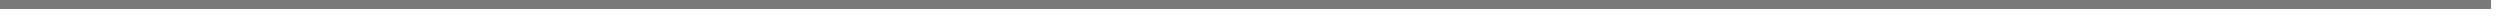
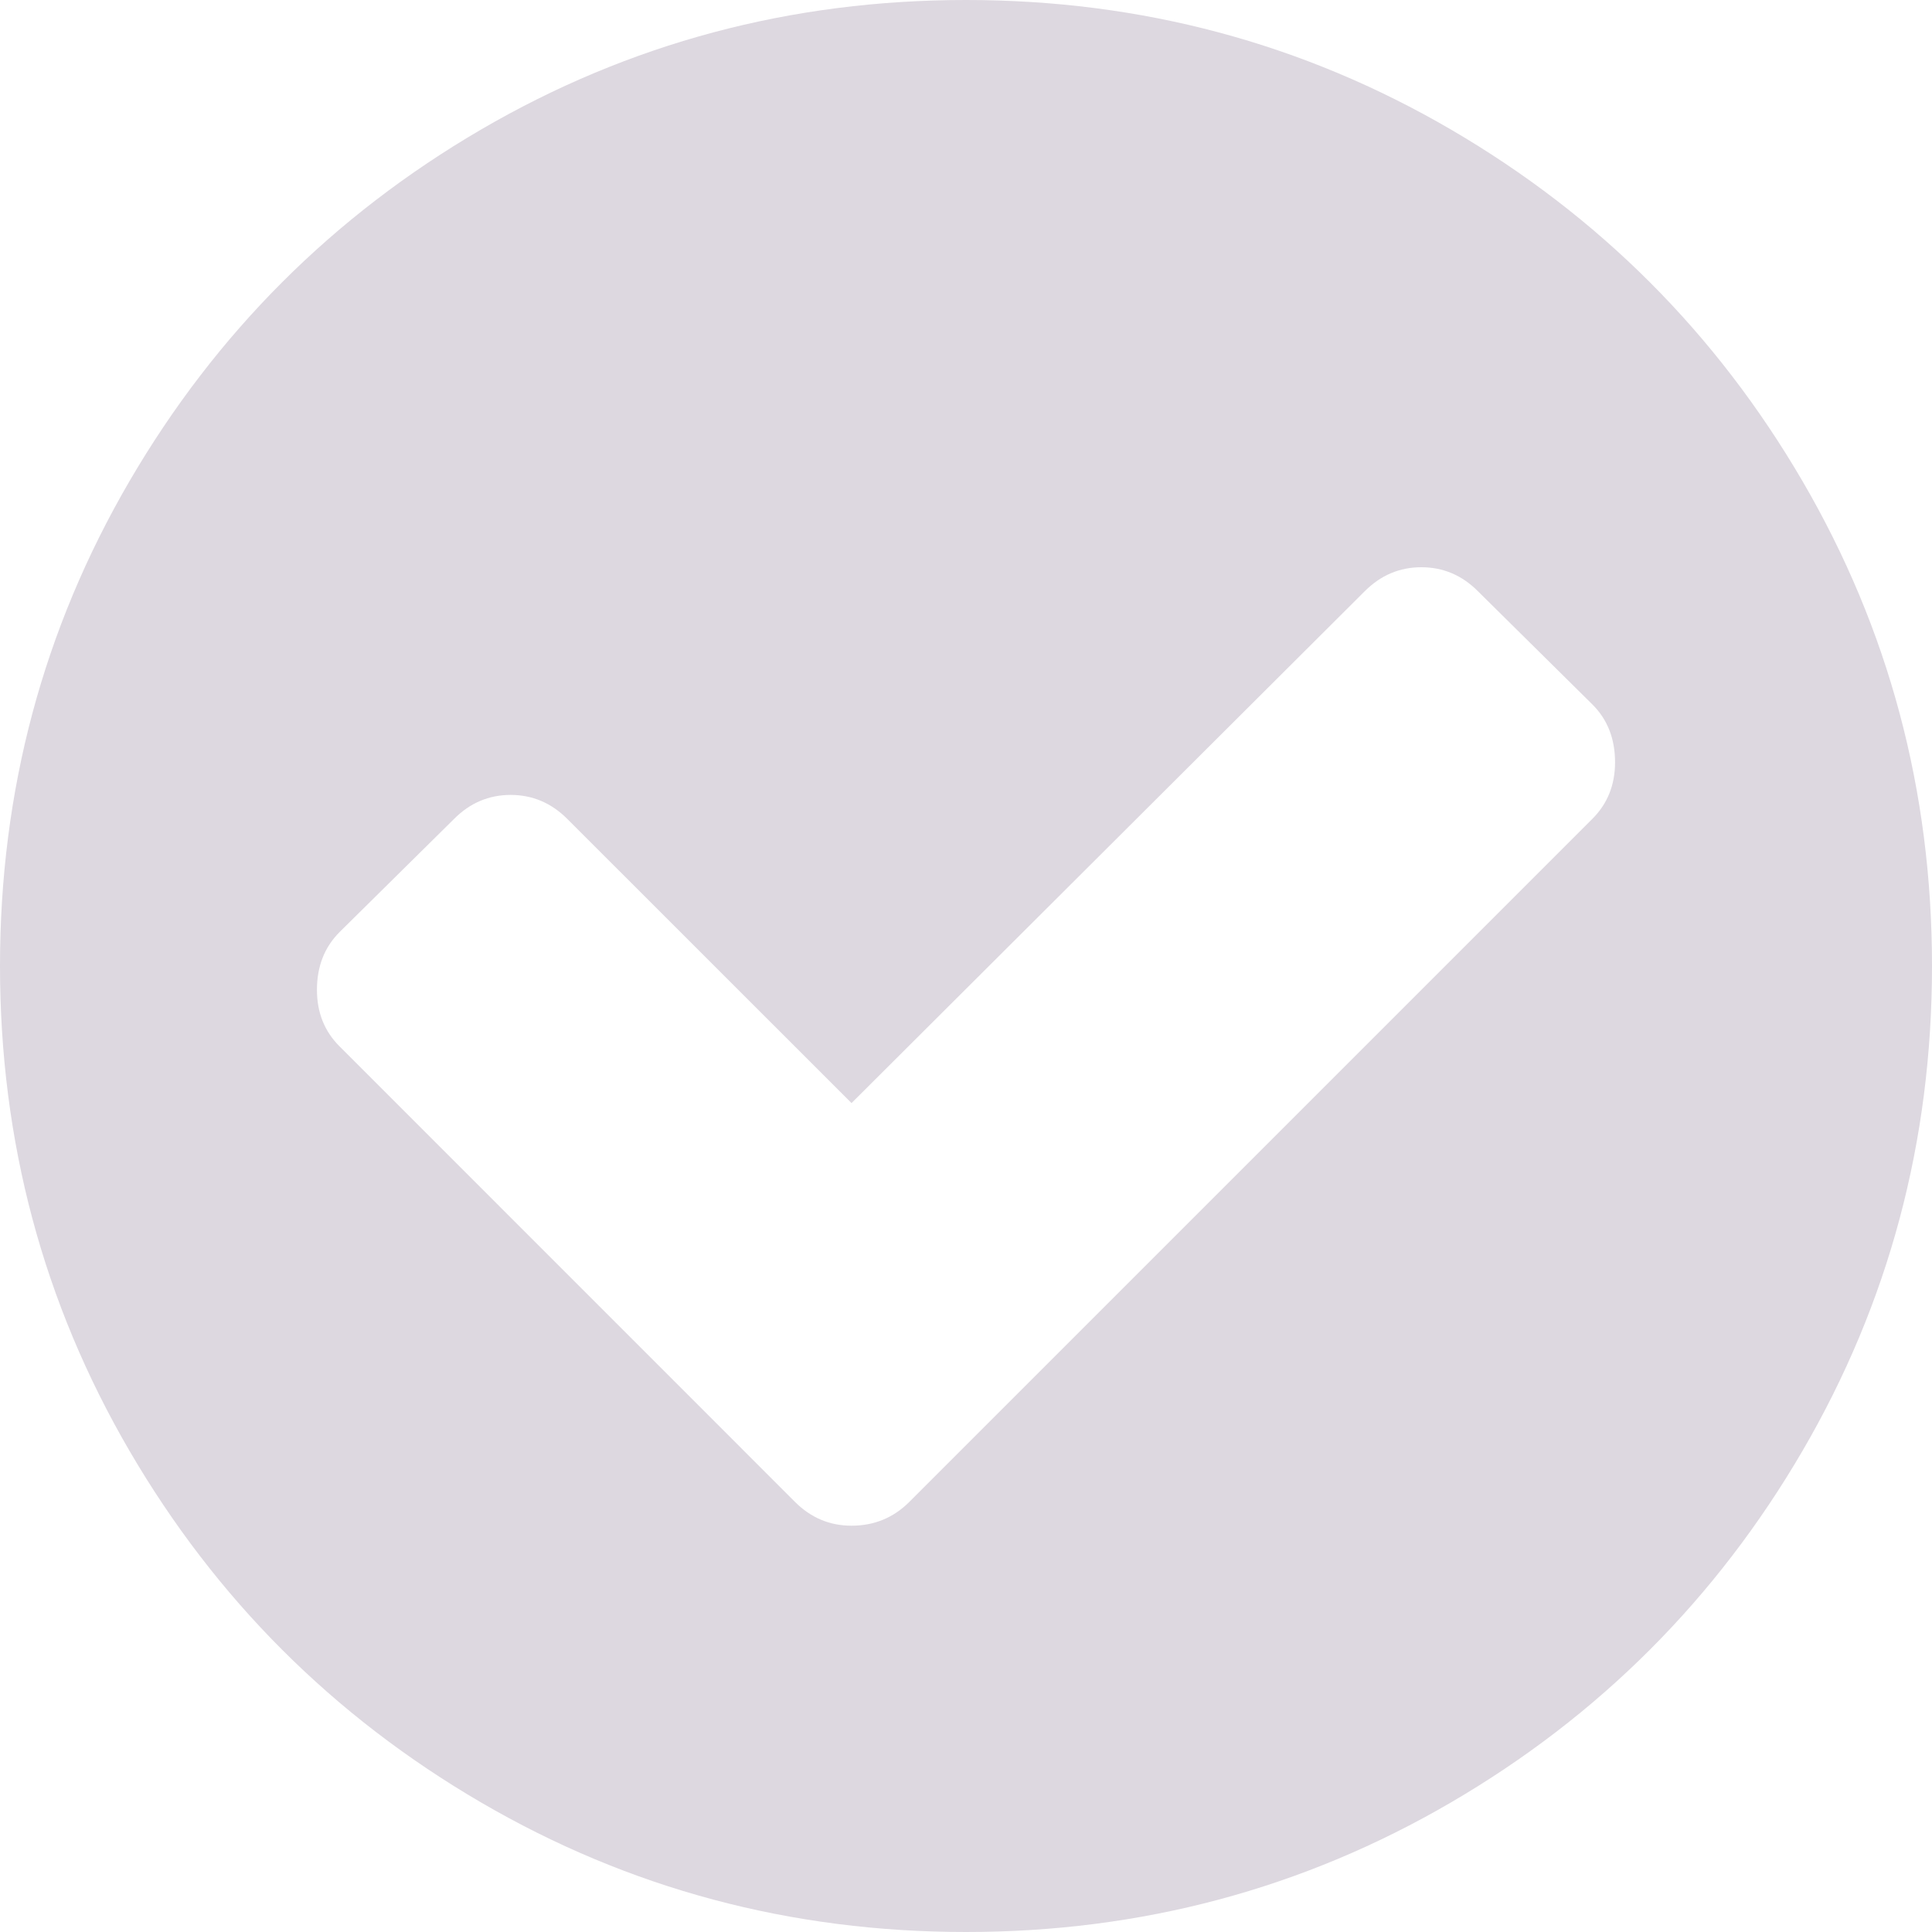
- <svg xmlns="http://www.w3.org/2000/svg" version="1.1" width="279px" height="2px">
-   <g transform="matrix(1 0 0 1 -1425 -5729 )">
-     <path d="M 1425 5729.5  L 1703 5729.5  " stroke-width="1" stroke="#797979" fill="none" />
+ <svg xmlns="http://www.w3.org/2000/svg" version="1.1" width="20px" height="20px">
+   <g transform="matrix(1 0 0 1 -1043 -5013 )">
+     <path d="M 16.484 8.477  C 16.641 8.32  16.719 8.125  16.719 7.891  C 16.719 7.648  16.641 7.448  16.484 7.292  L 15.299 6.12  C 15.135 5.955  14.939 5.872  14.714 5.872  C 14.488 5.872  14.293 5.955  14.128 6.12  L 8.815 11.419  L 5.872 8.477  C 5.707 8.312  5.512 8.229  5.286 8.229  C 5.061 8.229  4.865 8.312  4.701 8.477  L 3.516 9.648  C 3.359 9.805  3.281 10.004  3.281 10.247  C 3.281 10.482  3.359 10.677  3.516 10.833  L 8.229 15.547  C 8.394 15.712  8.589 15.794  8.815 15.794  C 9.049 15.794  9.249 15.712  9.414 15.547  L 16.484 8.477  Z M 18.659 4.98  C 19.553 6.513  20 8.186  20 10  C 20 11.814  19.553 13.487  18.659 15.02  C 17.765 16.552  16.552 17.765  15.02 18.659  C 13.487 19.553  11.814 20  10 20  C 8.186 20  6.513 19.553  4.98 18.659  C 3.448 17.765  2.235 16.552  1.341 15.02  C 0.447 13.487  0 11.814  0 10  C 0 8.186  0.447 6.513  1.341 4.98  C 2.235 3.448  3.448 2.235  4.98 1.341  C 6.513 0.447  8.186 0  10 0  C 11.814 0  13.487 0.447  15.02 1.341  C 16.552 2.235  17.765 3.448  18.659 4.98  Z " fill-rule="nonzero" fill="#ddd8e0" stroke="none" transform="matrix(1 0 0 1 1043 5013 )" />
  </g>
</svg>
